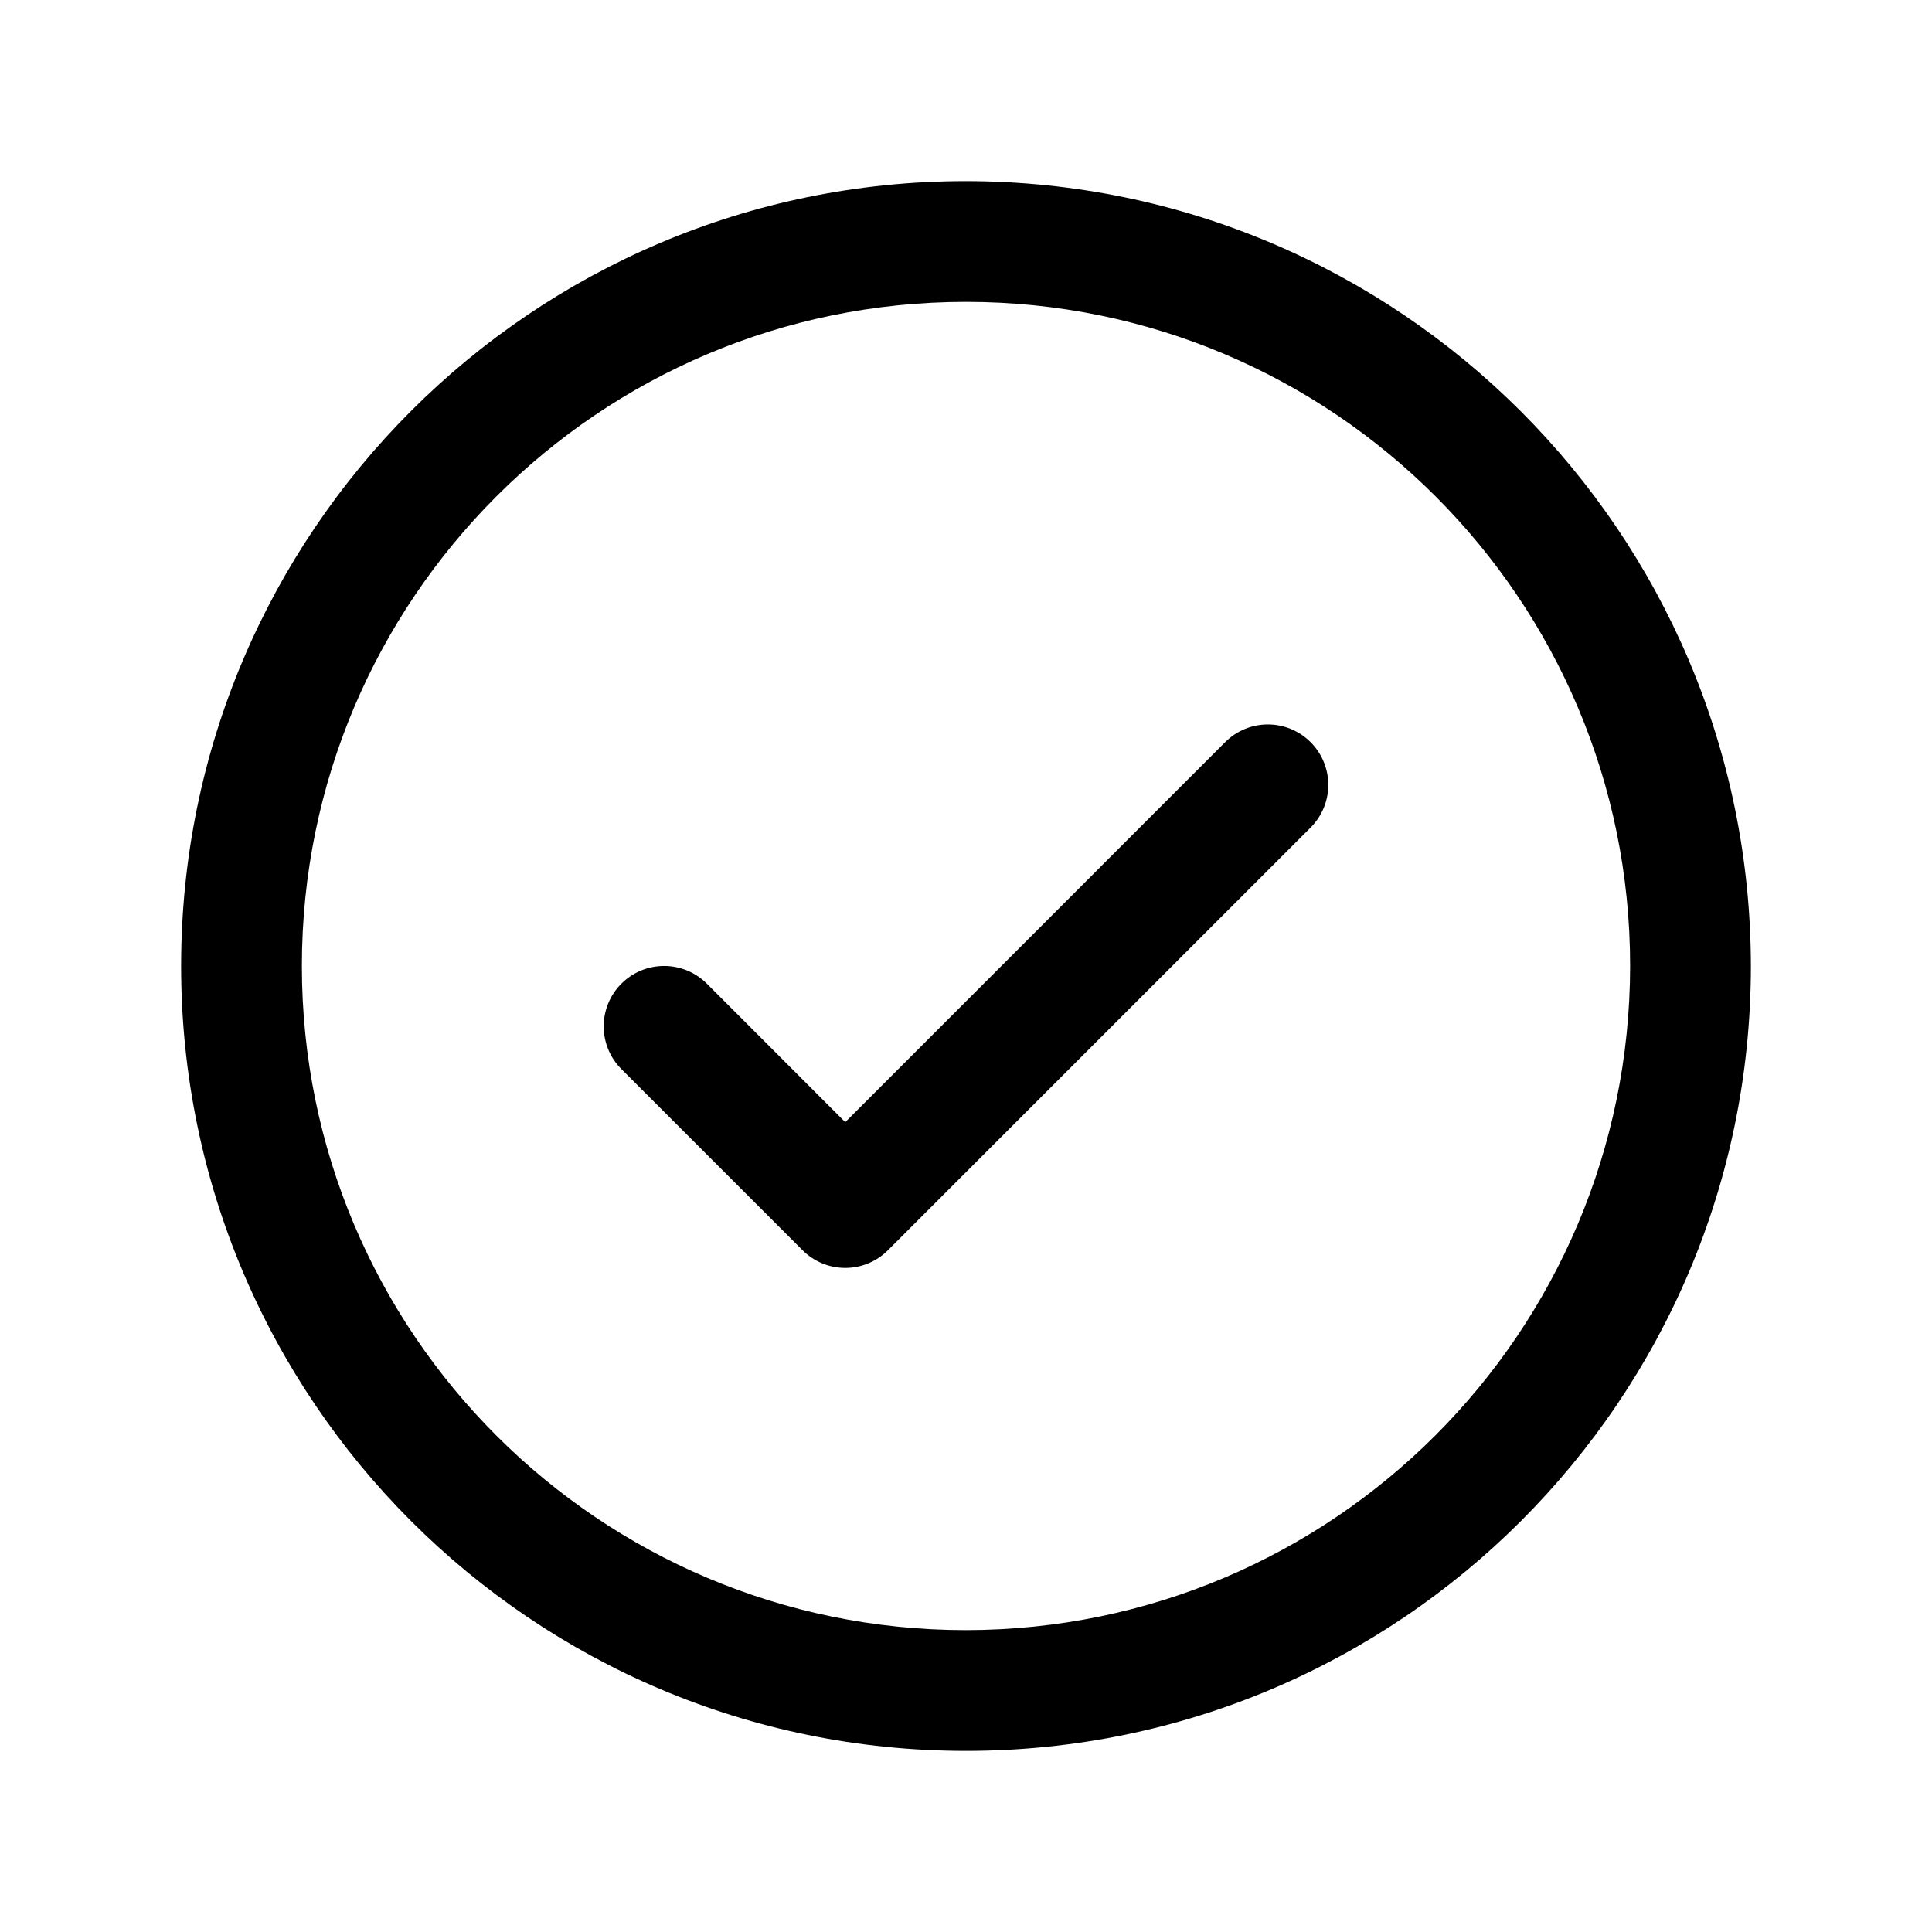
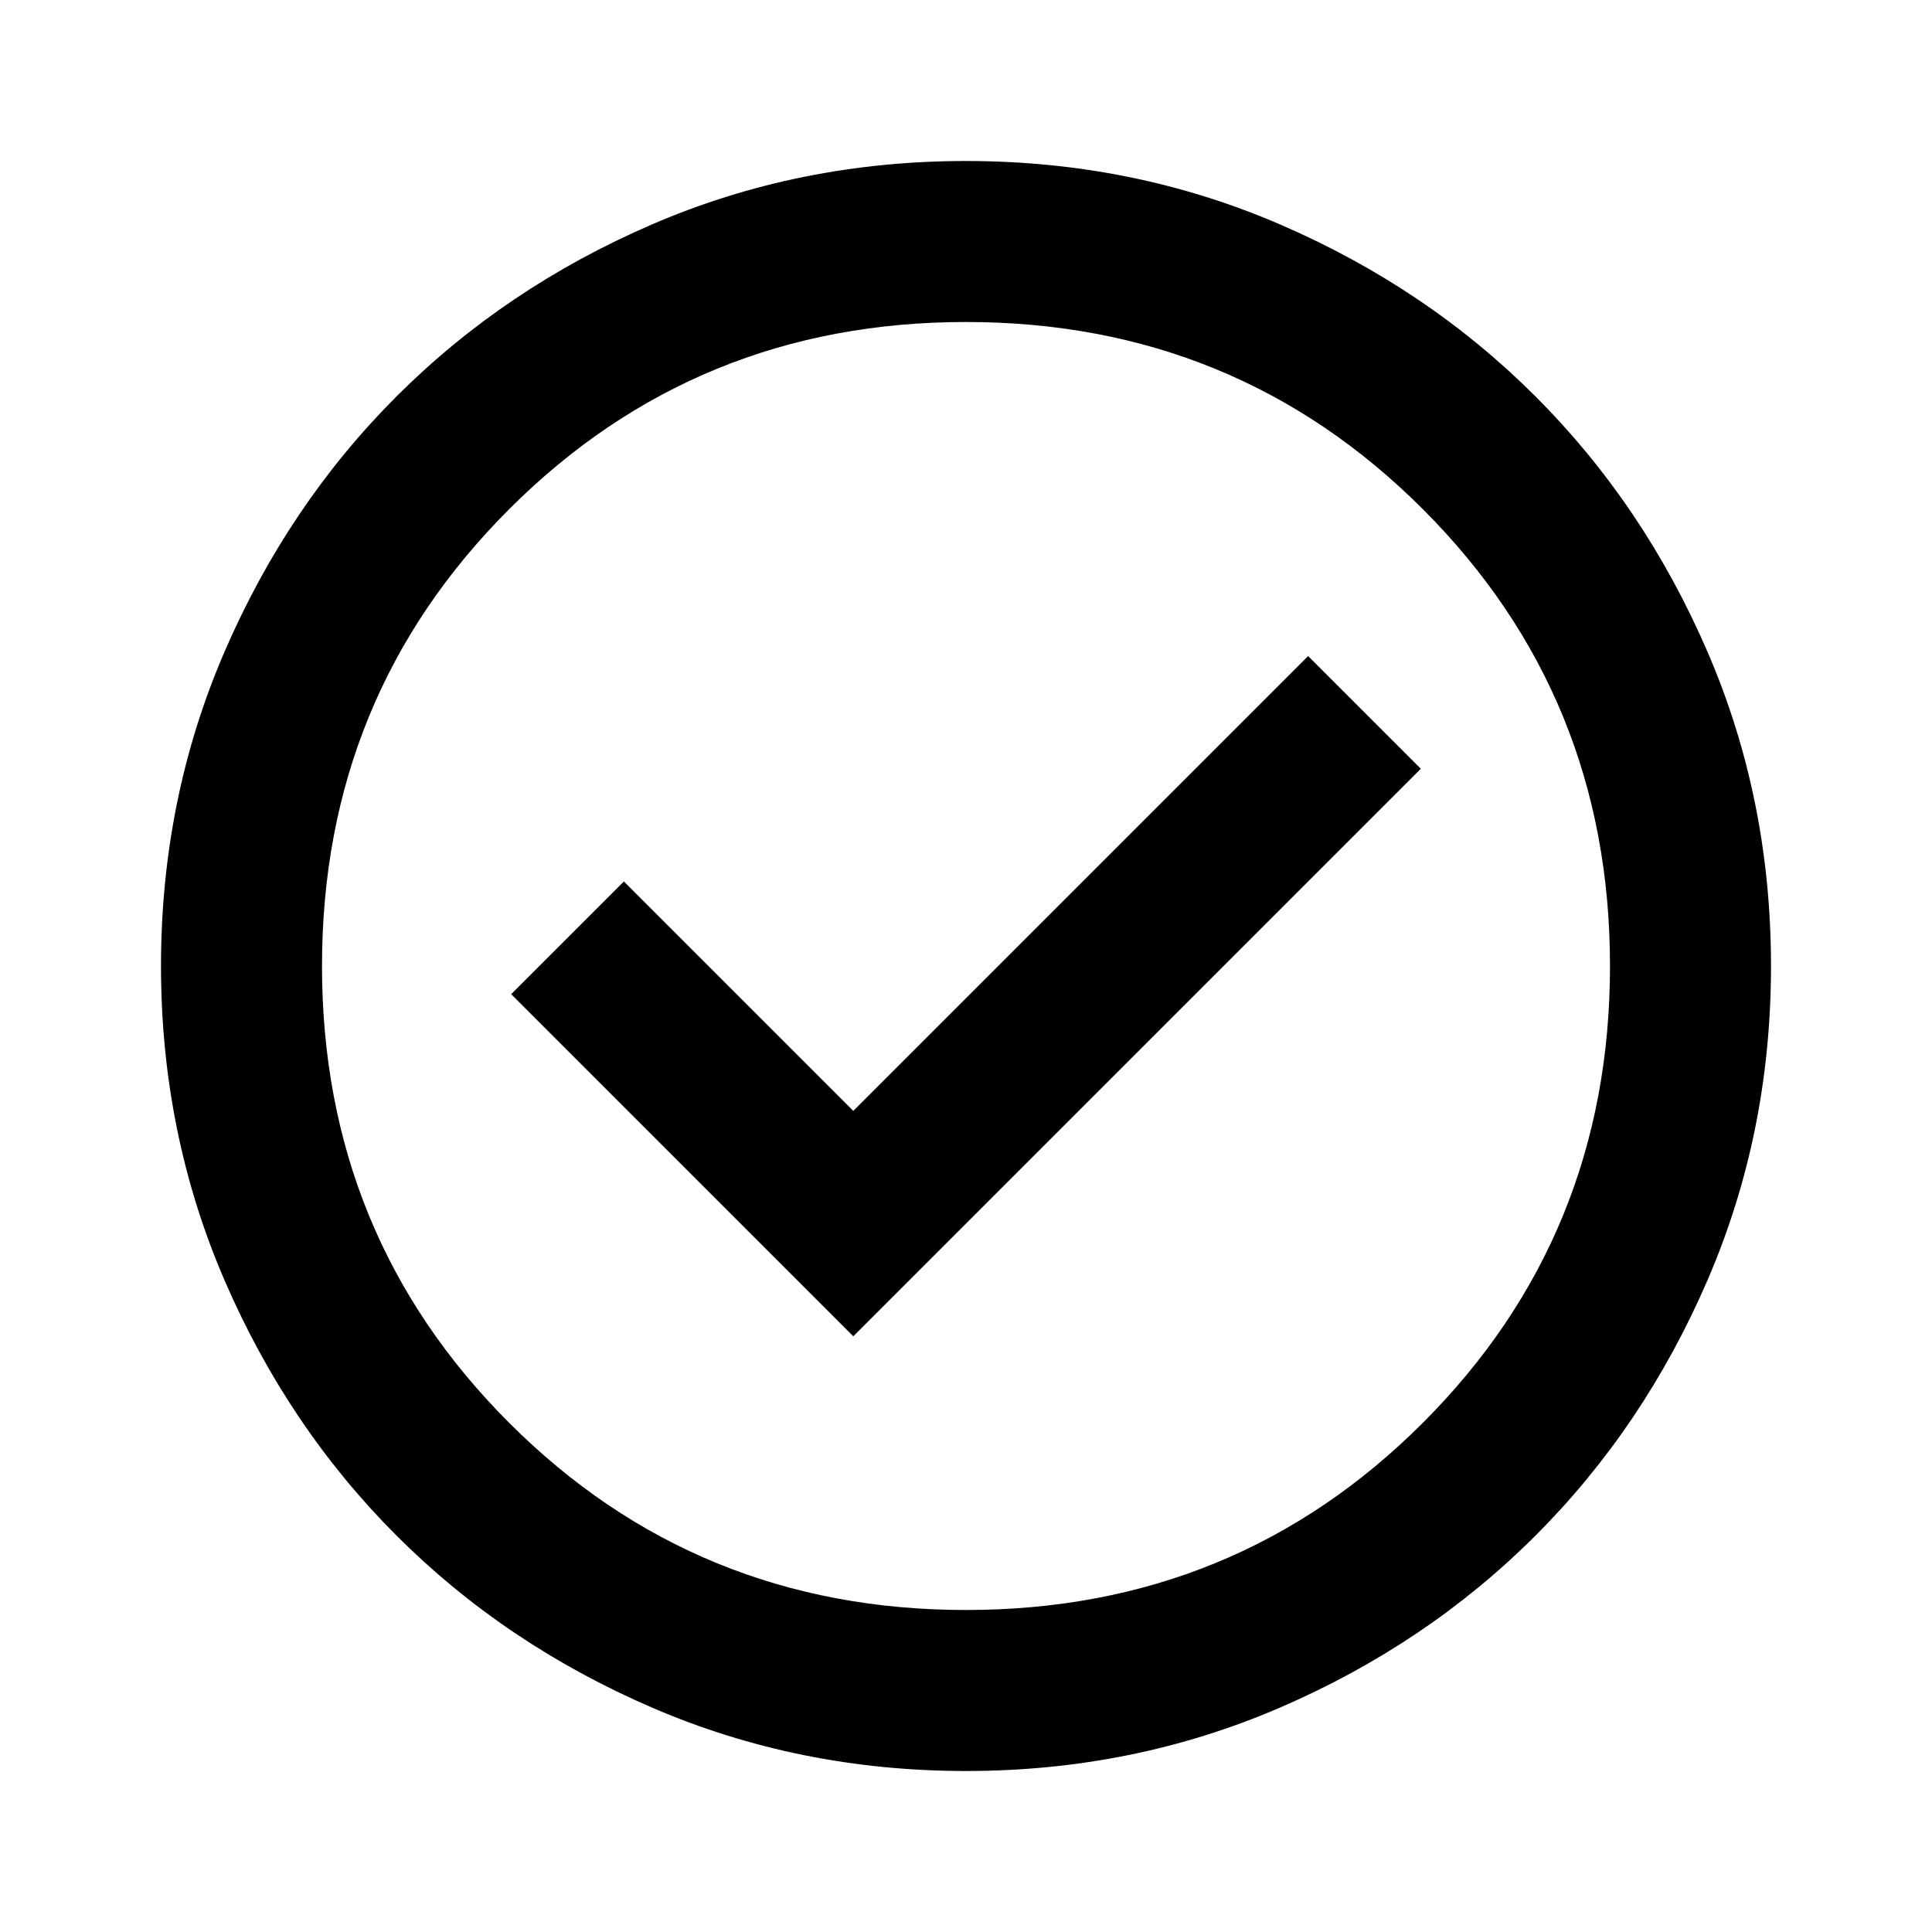
- <svg xmlns="http://www.w3.org/2000/svg" viewBox="0 0 256 256">
-   <path d="M173.66,98.34a8,8,0,0,1,0,11.32l-56,56a8,8,0,0,1-11.32,0l-24-24a8,8,0,0,1,11.32-11.32L112,148.69l50.34-50.35A8,8,0,0,1,173.66,98.34ZM232,128A104,104,0,1,1,128,24,104.11,104.11,0,0,1,232,128Zm-16,0a88,88,0,1,0-88,88A88.1,88.1,0,0,0,216,128Z" />
+ <svg xmlns="http://www.w3.org/2000/svg" viewBox="0 -960 960 960">
+   <path d="m424-296 282-282-56-56-226 226-114-114-56 56 170 170Zm56 216q-83 0-156-31.5T197-197q-54-54-85.5-127T80-480q0-83 31.5-156T197-763q54-54 127-85.5T480-880q83 0 156 31.5T763-763q54 54 85.5 127T880-480q0 83-31.5 156T763-197q-54 54-127 85.5T480-80Zm0-80q134 0 227-93t93-227q0-134-93-227t-227-93q-134 0-227 93t-93 227q0 134 93 227t227 93Zm0-320Z" />
</svg>
